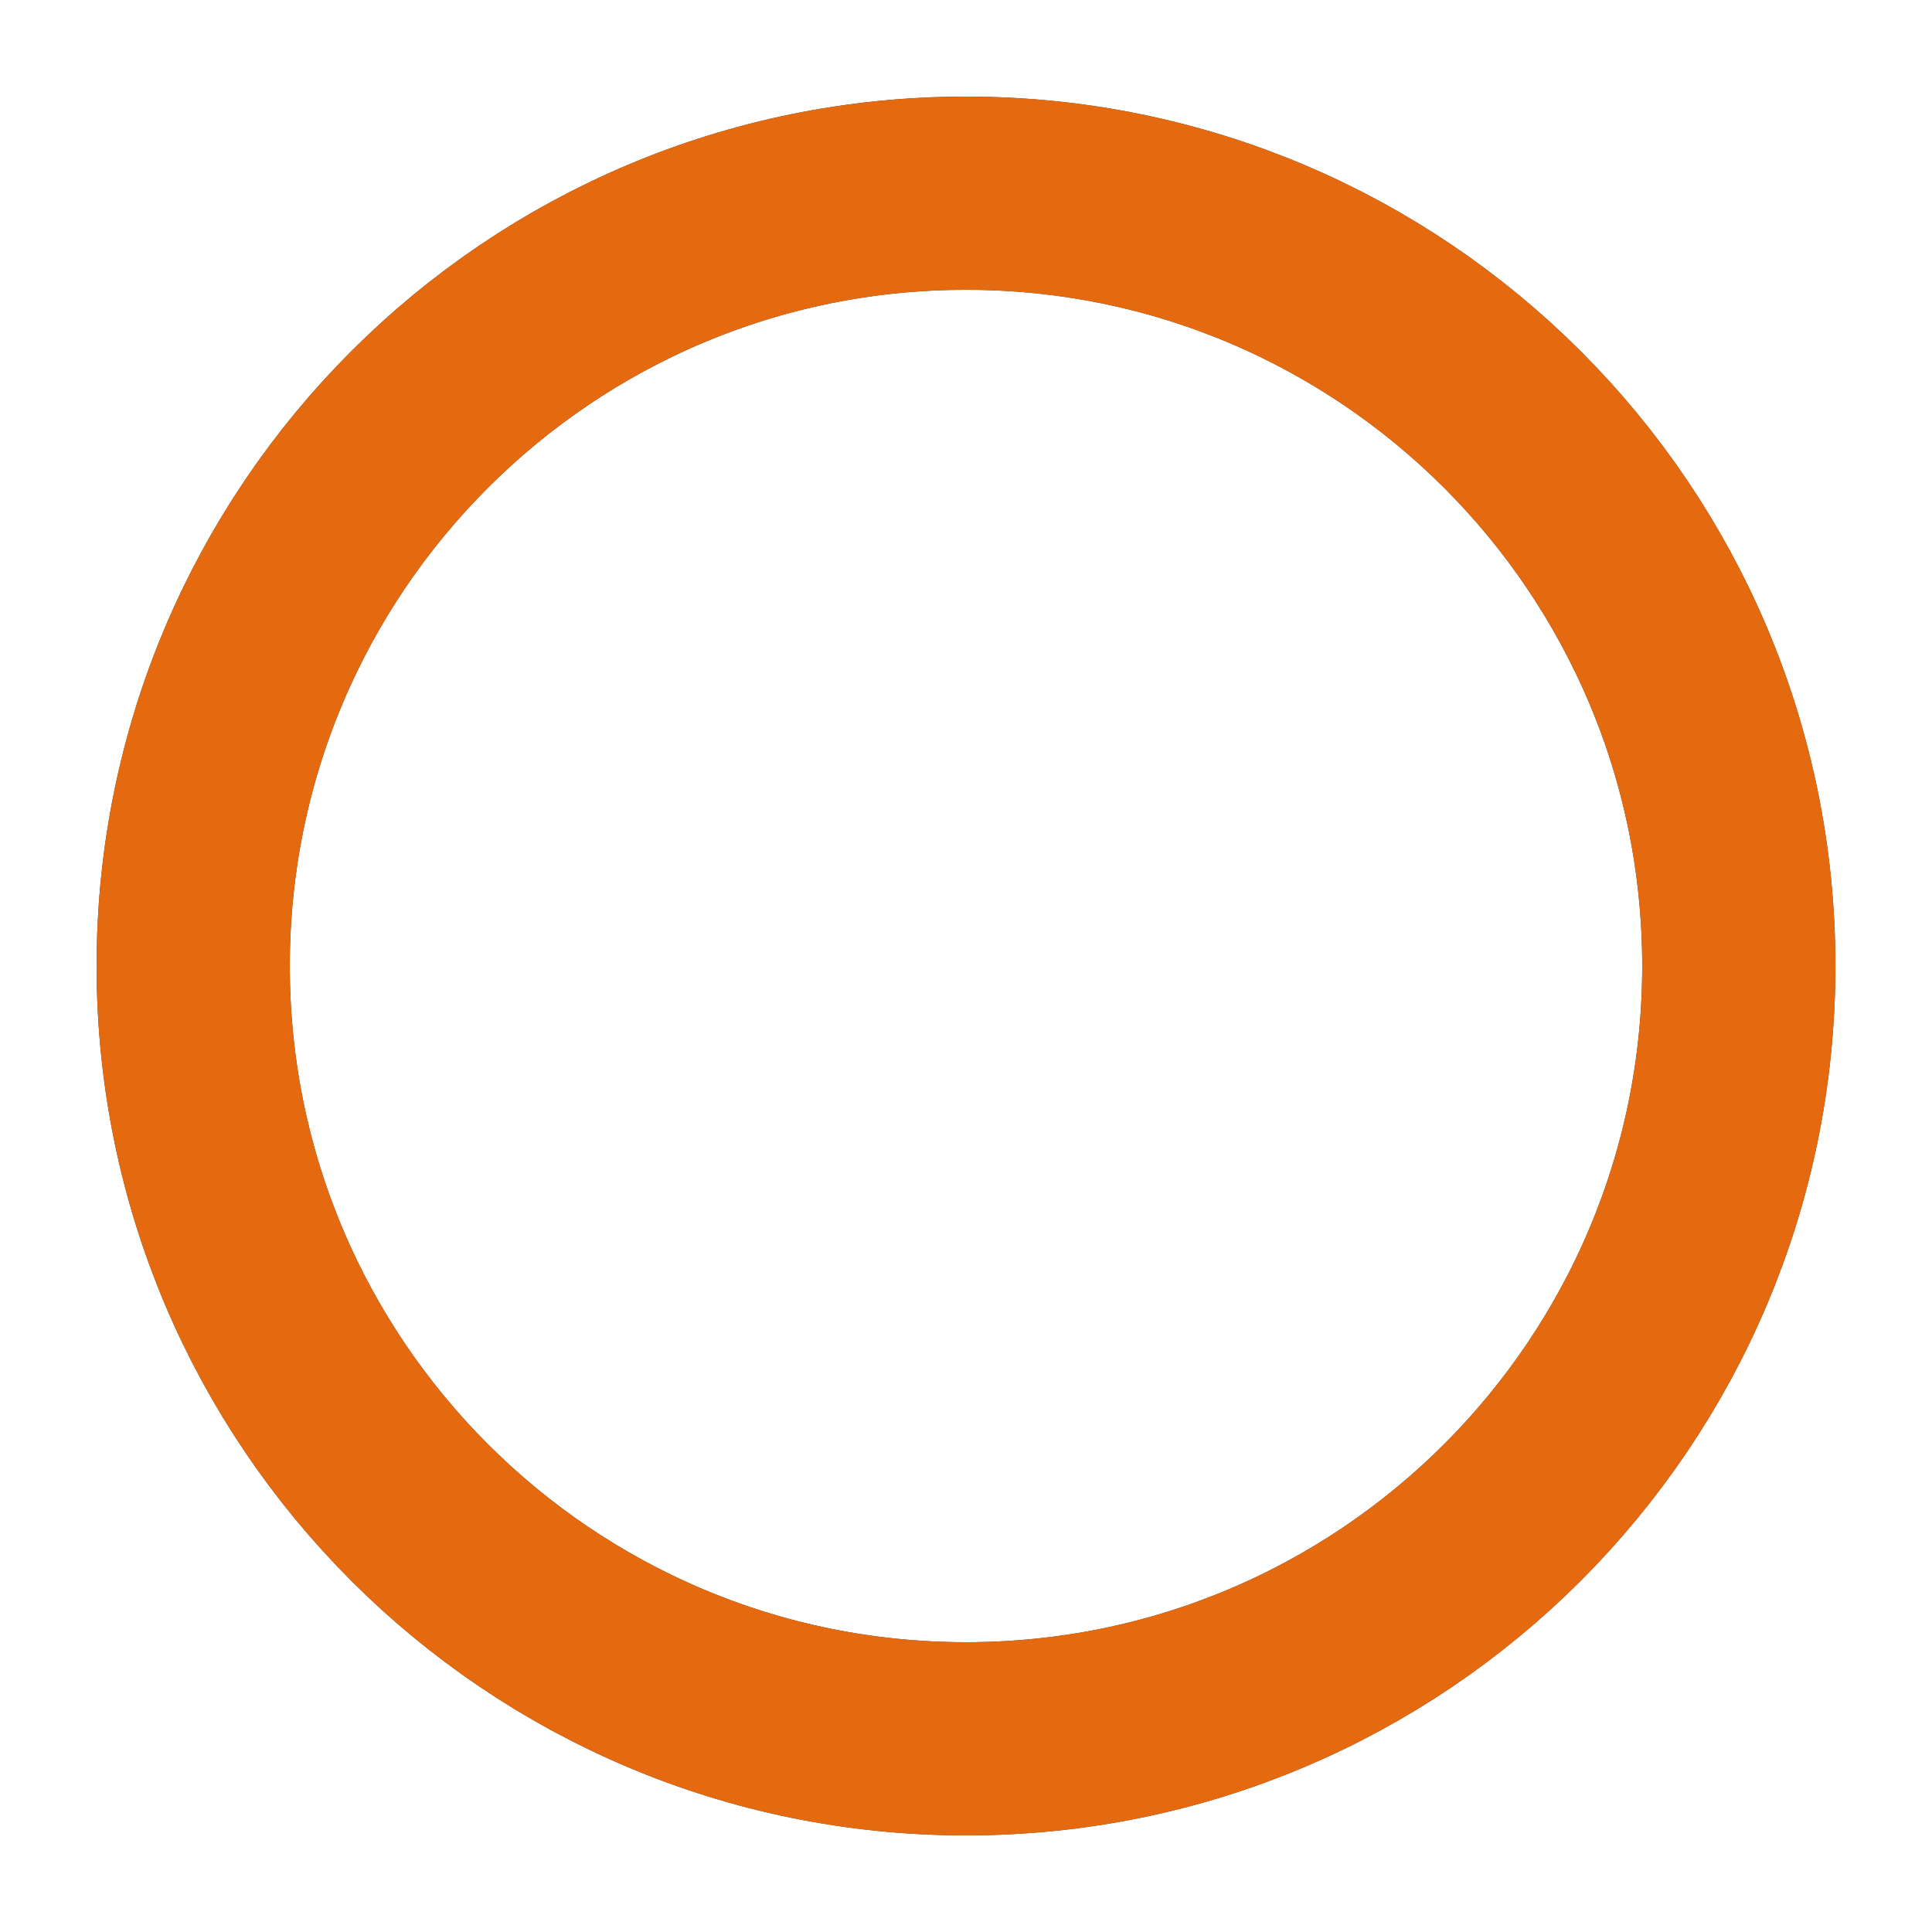
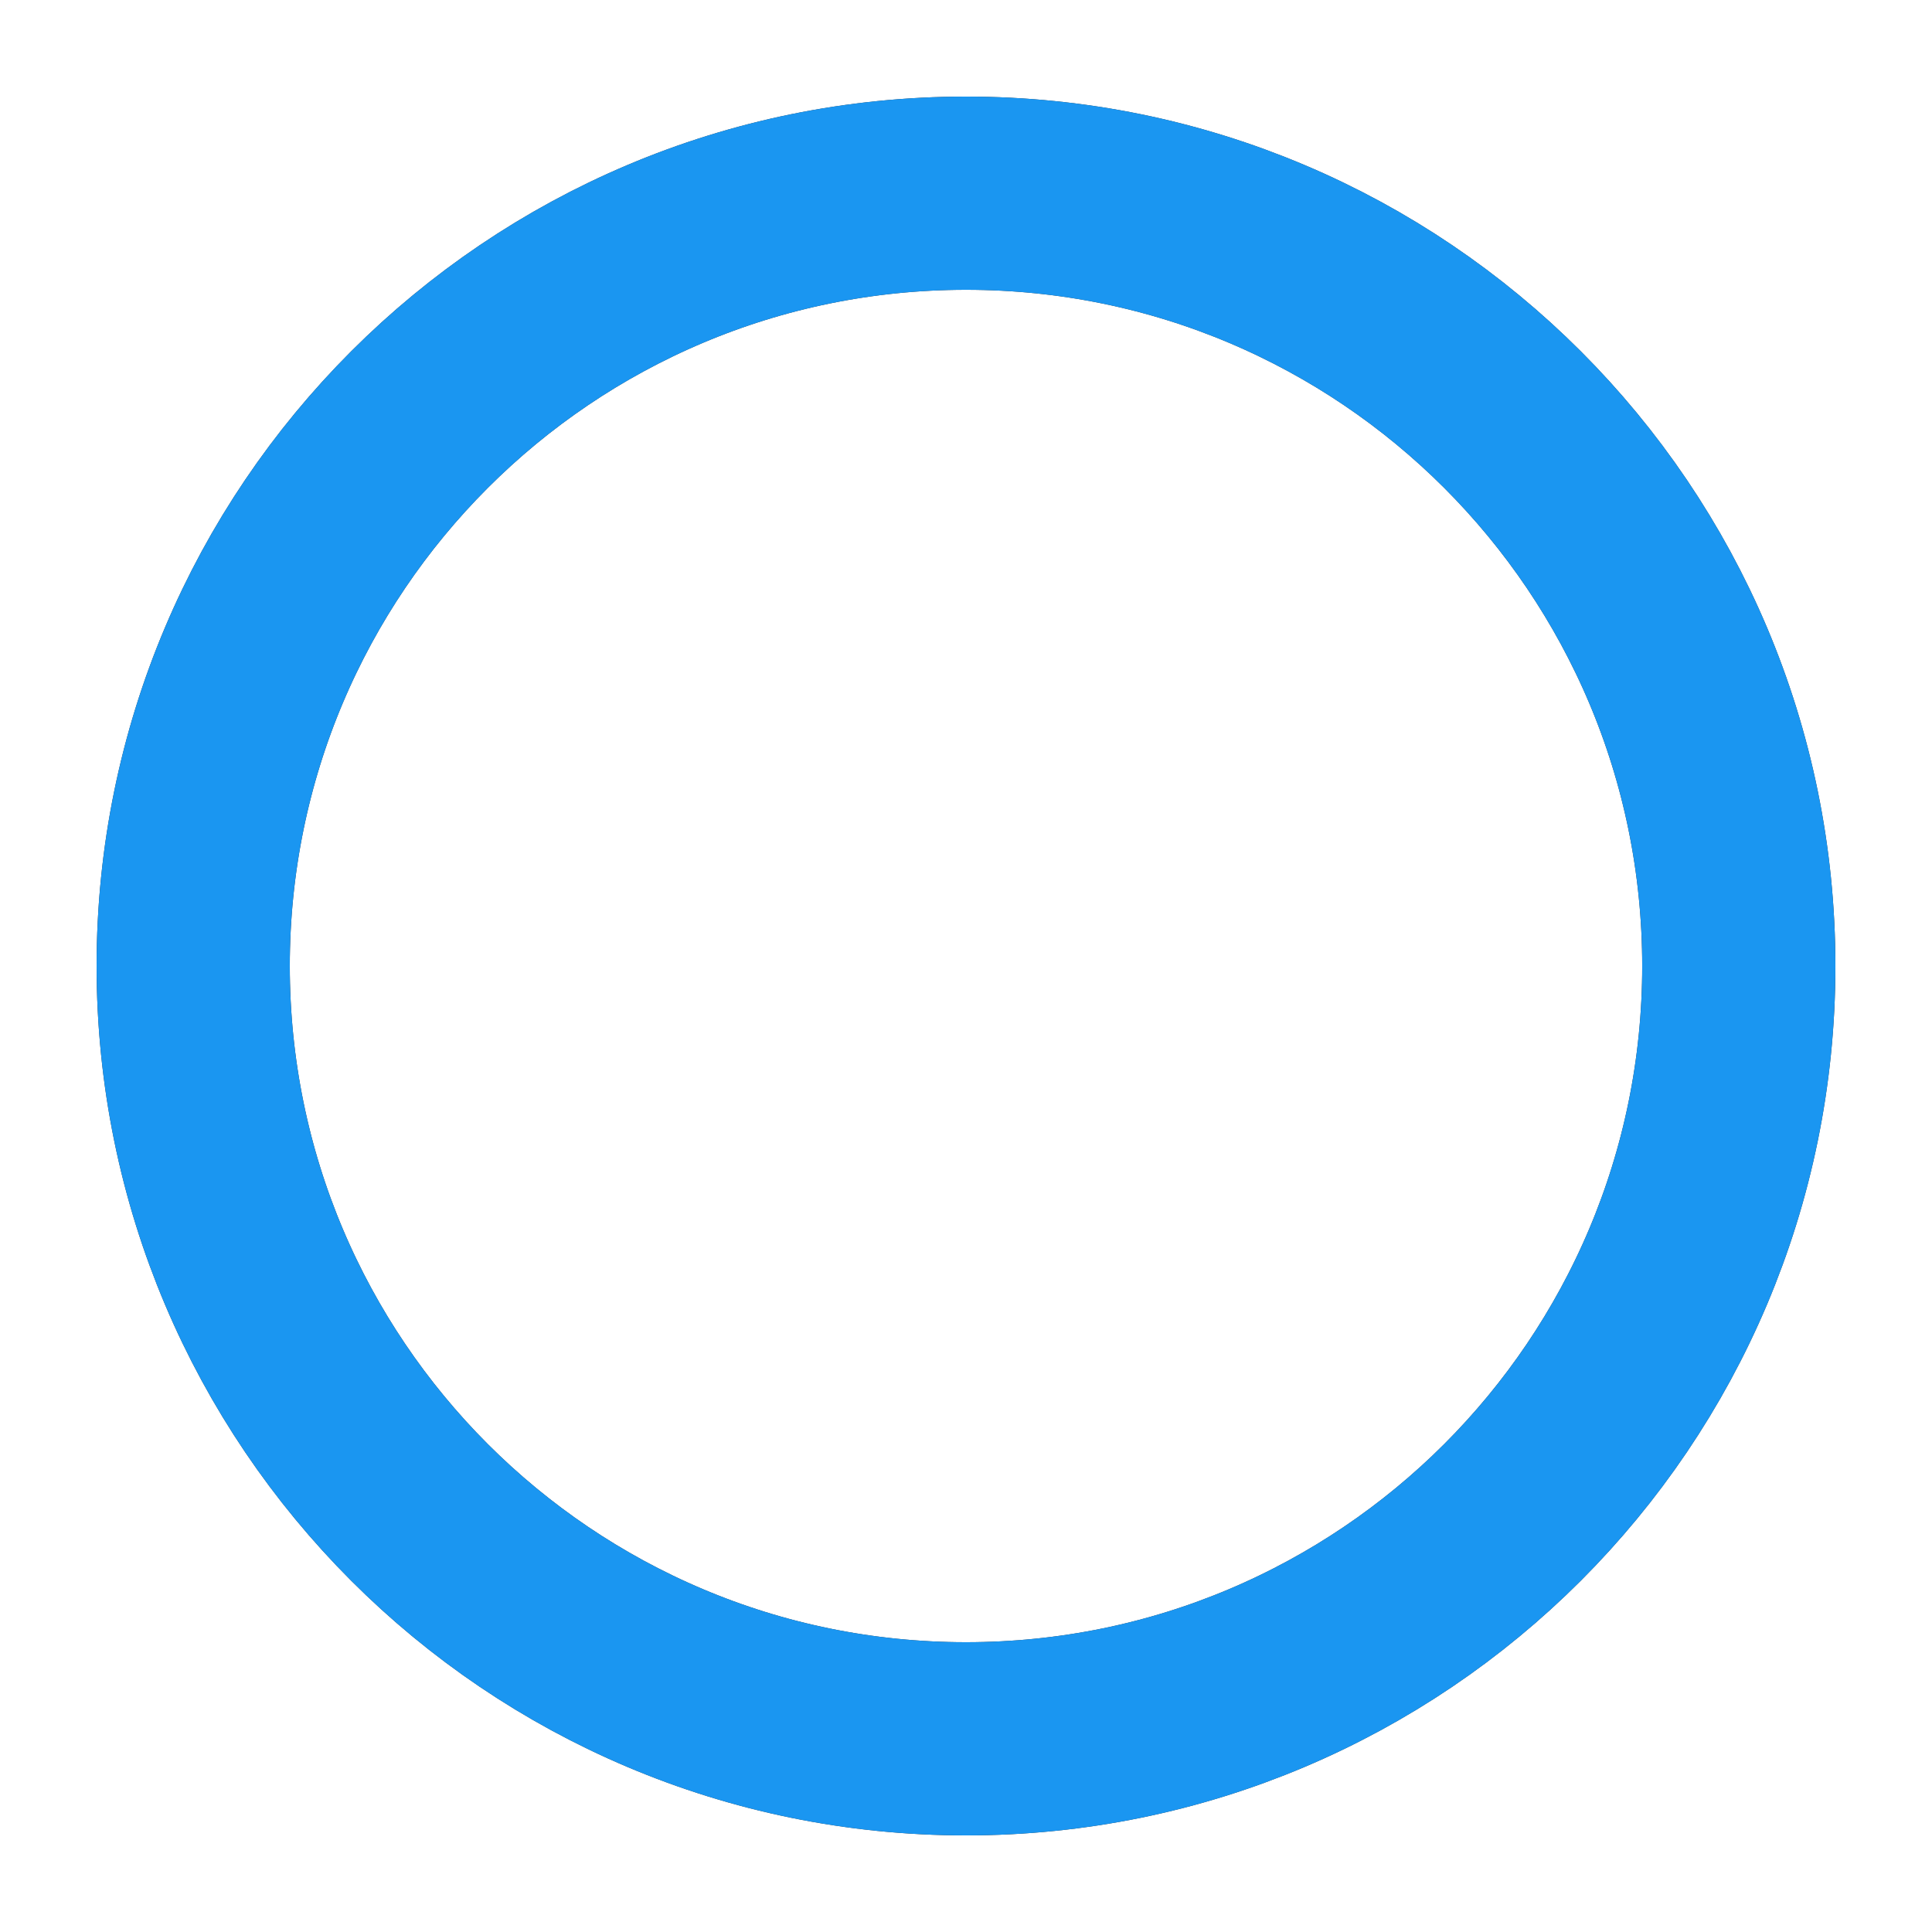
<svg xmlns="http://www.w3.org/2000/svg" width="48" height="48" class="uil-ring-alt" preserveAspectRatio="xMidYMid" viewBox="0 0 100 100">
  <path fill="none" d="M0 0h100v100H0z" class="bk" shape-rendering="geometricPrecision" />
-   <circle cx="50" cy="50" r="40" fill="none" stroke="#414141" stroke-linecap="round" stroke-width="10" />
-   <circle cx="50" cy="50" r="40" fill="none" stroke="#e5690e" stroke-linecap="round" stroke-width="10">
+   <circle cx="50" cy="50" r="40" fill="none" stroke="#333" stroke-linecap="round" stroke-width="10" />
+   <circle cx="50" cy="50" r="40" fill="none" stroke="#1a96f1" stroke-linecap="round" stroke-width="10">
    <animate attributeName="stroke-dashoffset" dur="2s" from="0" repeatCount="indefinite" to="502" />
    <animate attributeName="stroke-dasharray" dur="2s" repeatCount="indefinite" values="150.6 100.4;1 250;150.6 100.4" />
  </circle>
</svg>
